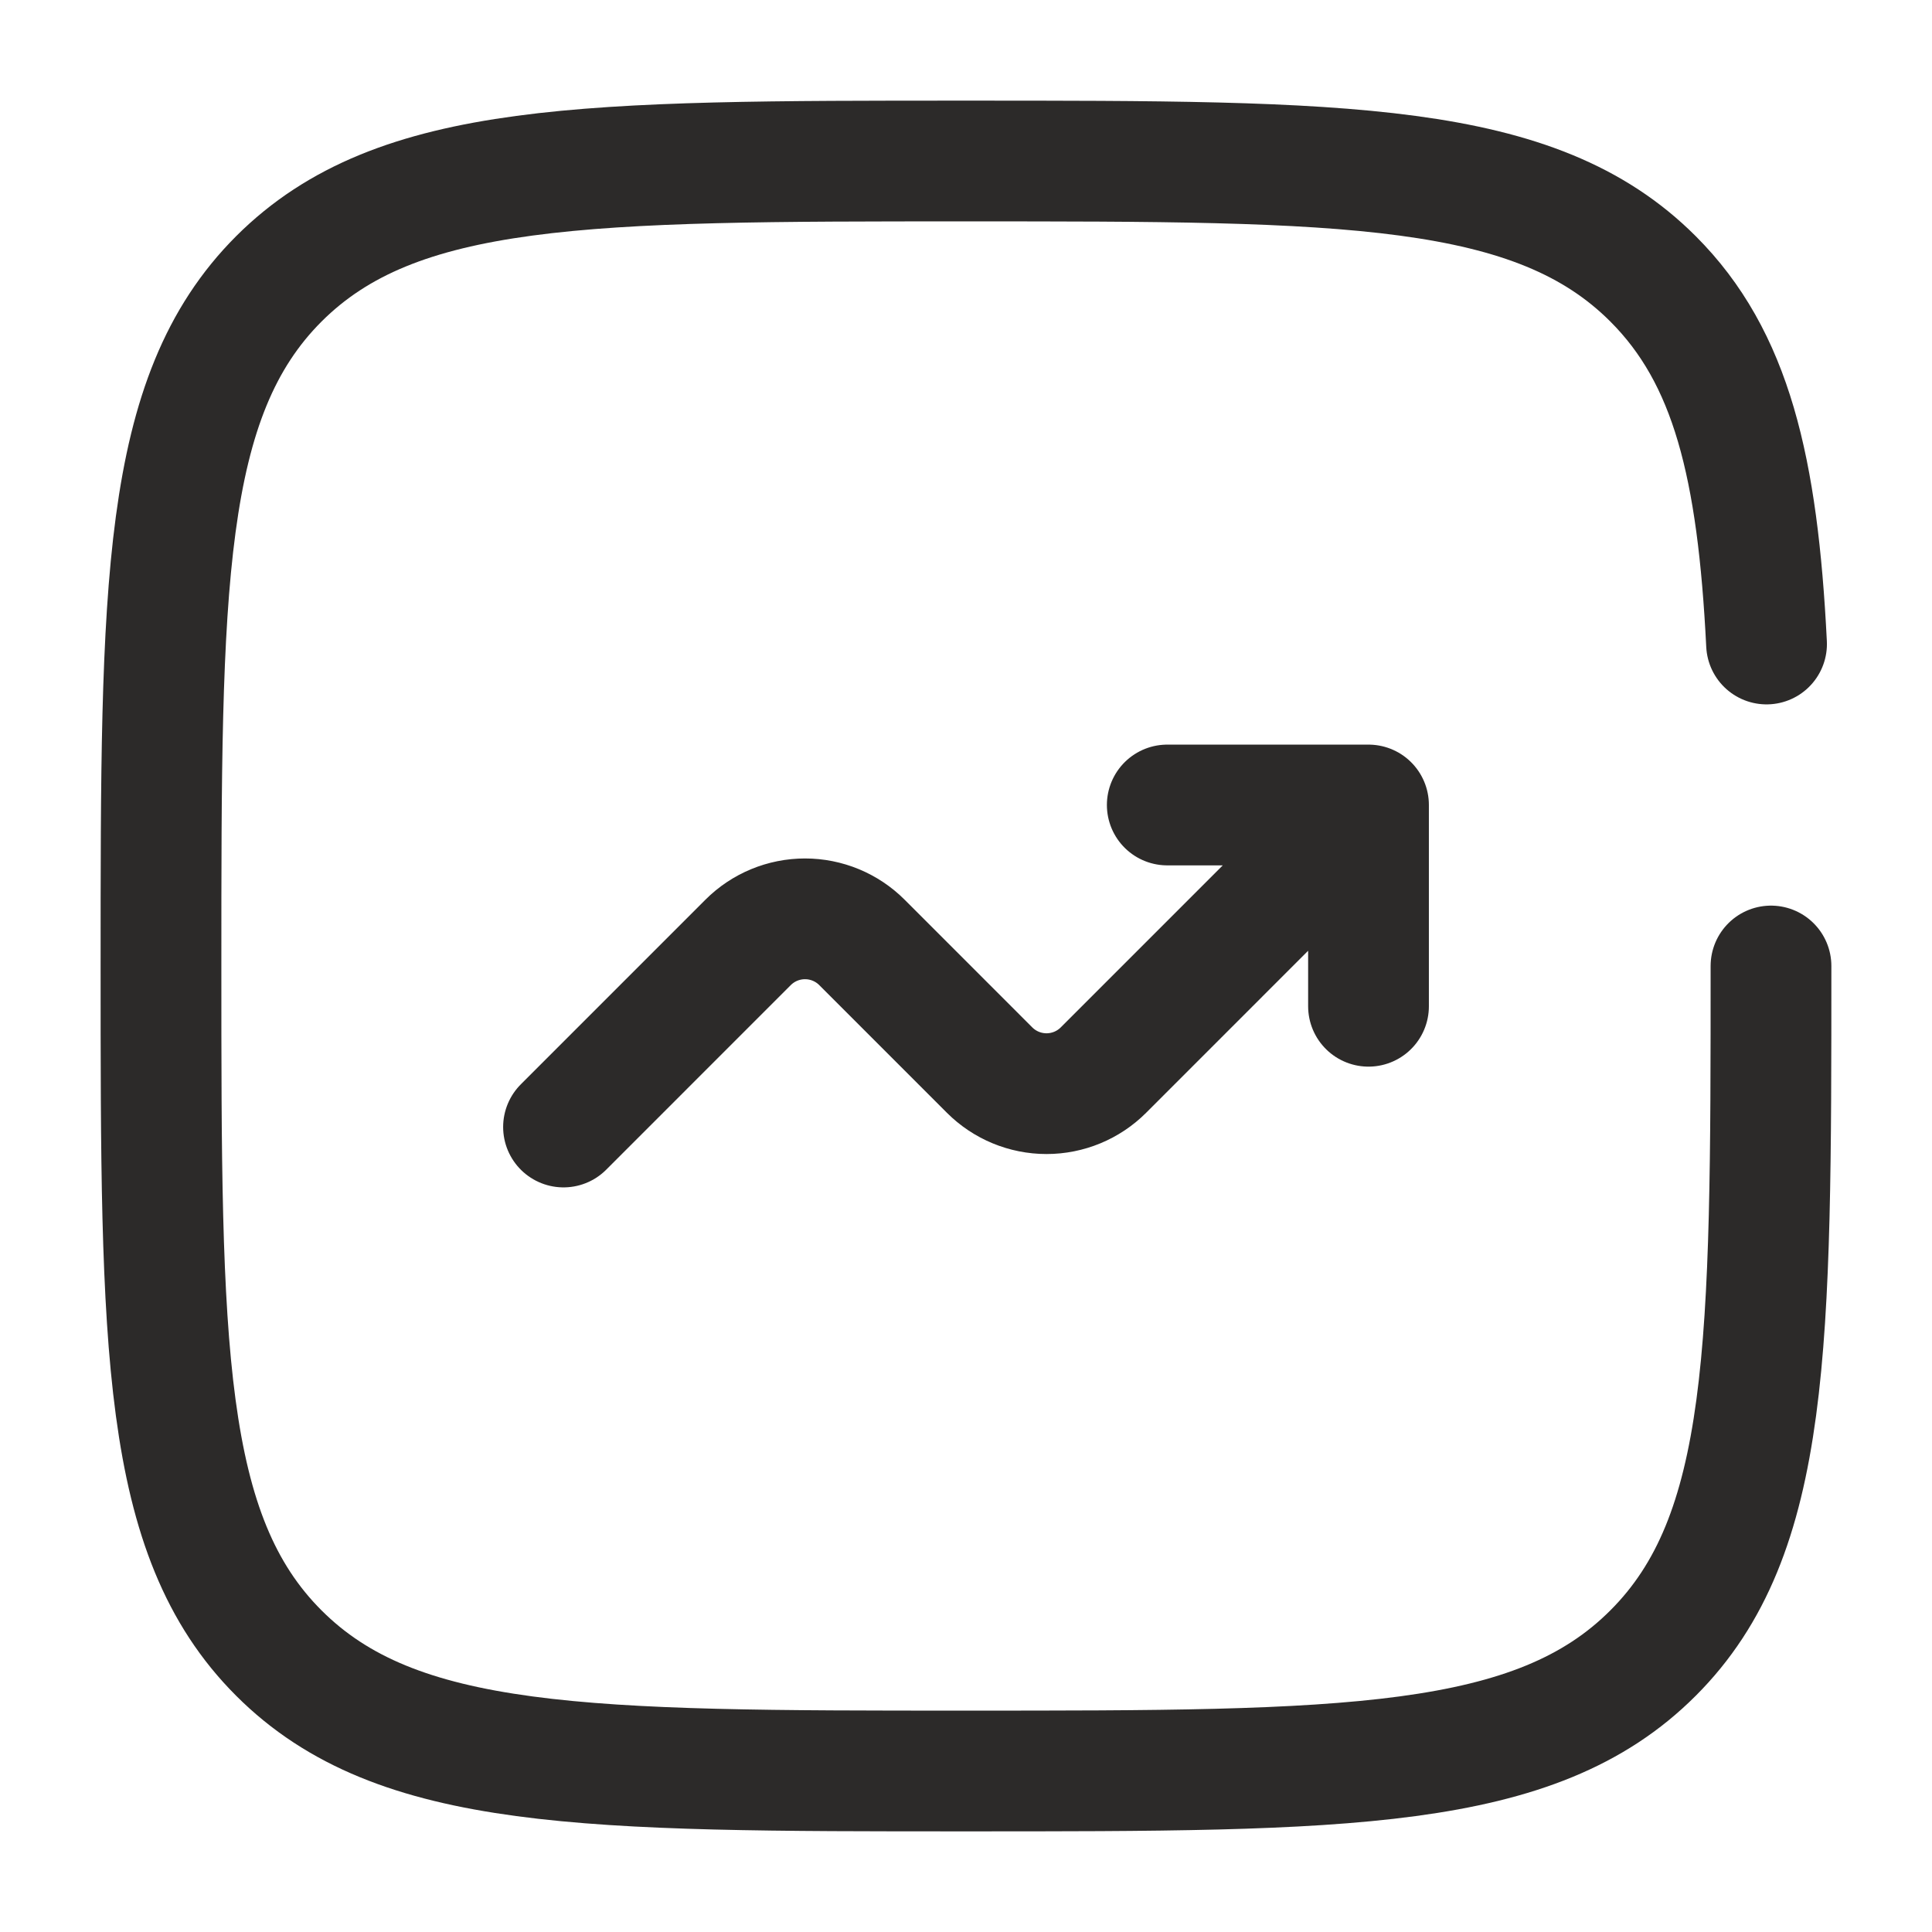
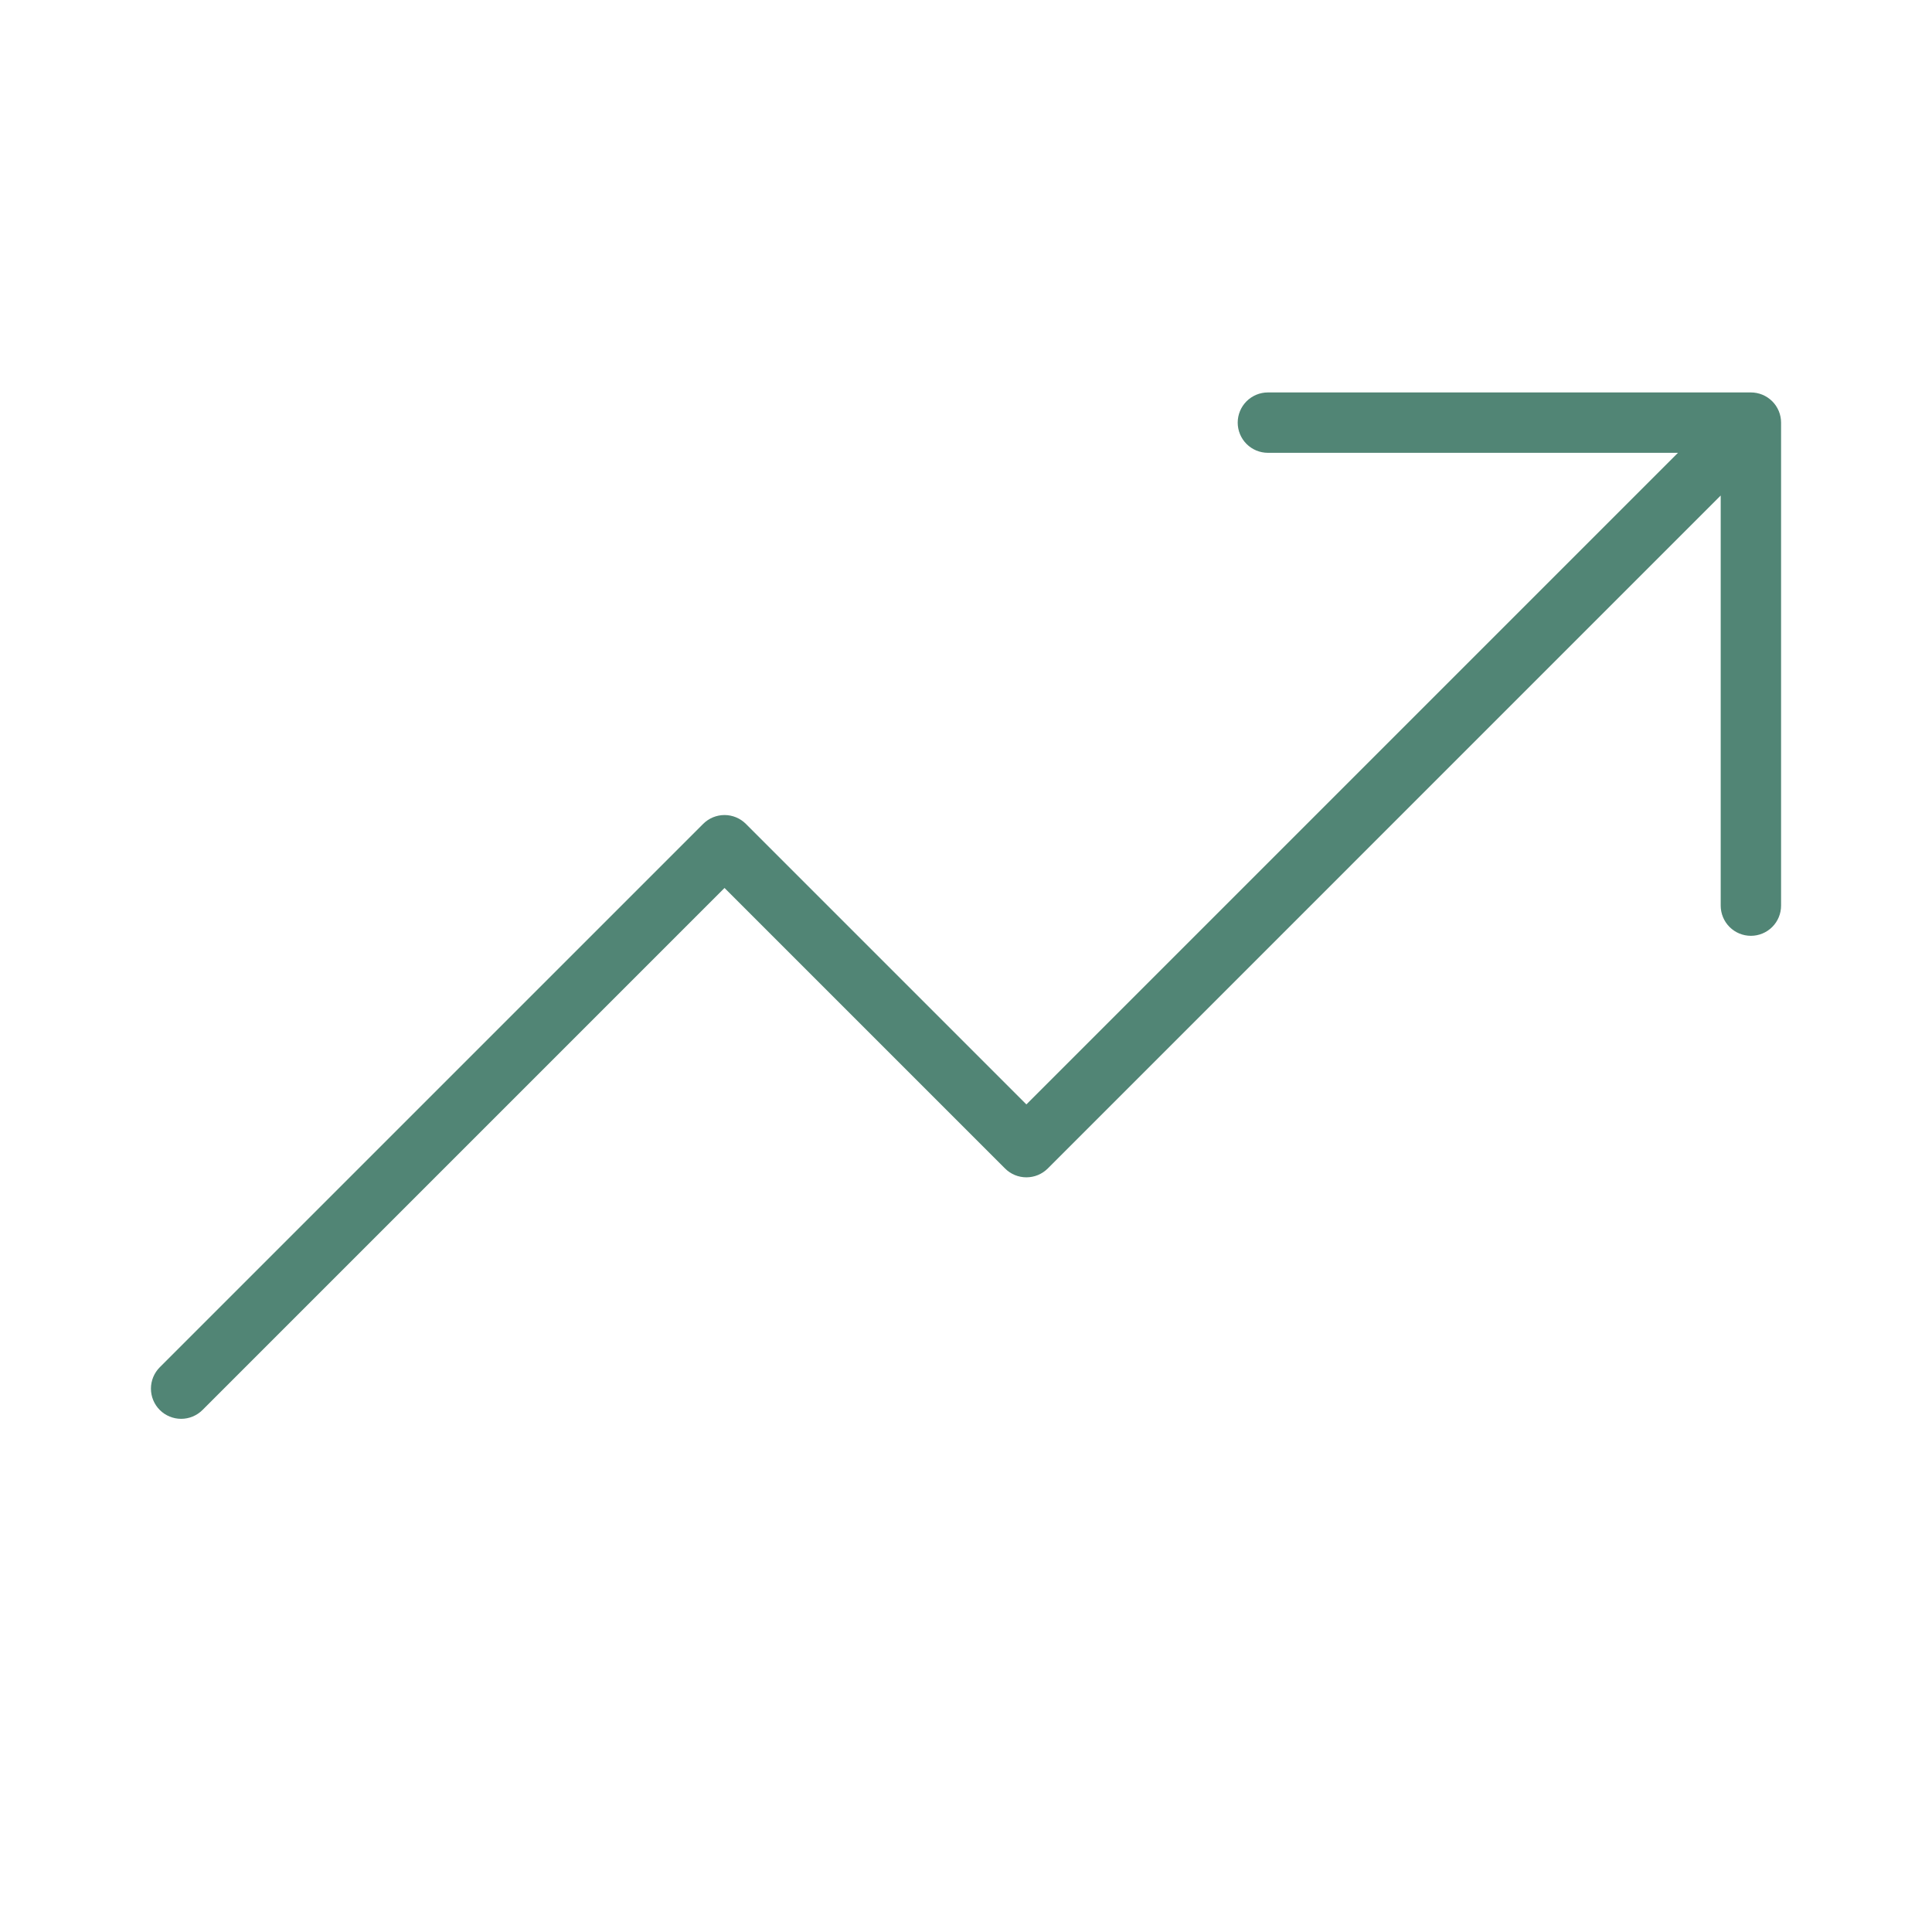
- <svg xmlns="http://www.w3.org/2000/svg" width="80" height="80" viewBox="0 0 80 80" fill="none">
-   <path d="M23.334 46.667L30.977 39.023C31.602 38.398 32.45 38.047 33.334 38.047C34.218 38.047 35.066 38.398 35.691 39.023L40.977 44.31C41.602 44.935 42.45 45.286 43.334 45.286C44.218 45.286 45.066 44.935 45.691 44.31L56.667 33.333M48.334 33.333H56.667V41.667" stroke="#2C2A29" stroke-width="5" stroke-linecap="round" stroke-linejoin="round" />
-   <path d="M73.333 40C73.333 55.713 73.333 63.57 68.449 68.45C63.573 73.333 55.713 73.333 39.999 73.333C24.286 73.333 16.429 73.333 11.546 68.45C6.666 63.573 6.666 55.713 6.666 40C6.666 24.287 6.666 16.43 11.546 11.547C16.433 6.667 24.286 6.667 39.999 6.667C55.713 6.667 63.569 6.667 68.449 11.547C71.696 14.793 72.783 19.357 73.149 26.667" stroke="#2C2A29" stroke-width="5" stroke-linecap="round" />
+ <svg xmlns="http://www.w3.org/2000/svg" width="120" height="120" viewBox="0 0 120 120" fill="none">
+   <path d="M110.626 26.25V56.25C110.626 56.747 110.429 57.224 110.077 57.576C109.725 57.928 109.248 58.125 108.751 58.125C108.254 58.125 107.777 57.928 107.425 57.576C107.074 57.224 106.876 56.747 106.876 56.25V30.778L65.078 72.577C64.903 72.751 64.697 72.889 64.469 72.984C64.241 73.078 63.997 73.126 63.751 73.126C63.505 73.126 63.261 73.078 63.033 72.984C62.805 72.889 62.599 72.751 62.425 72.577L45.001 55.153L12.578 87.577C12.226 87.928 11.749 88.126 11.251 88.126C10.754 88.126 10.276 87.928 9.924 87.577C9.573 87.225 9.375 86.748 9.375 86.25C9.375 85.752 9.573 85.275 9.924 84.923L43.675 51.173C43.849 50.999 44.055 50.861 44.283 50.766C44.511 50.672 44.755 50.623 45.001 50.623C45.247 50.623 45.491 50.672 45.719 50.766C45.947 50.861 46.154 50.999 46.328 51.173L63.751 68.597L104.223 28.125H78.751C78.254 28.125 77.777 27.927 77.425 27.576C77.074 27.224 76.876 26.747 76.876 26.25C76.876 25.753 77.074 25.276 77.425 24.924C77.777 24.573 78.254 24.375 78.751 24.375H108.751C109.248 24.375 109.725 24.573 110.077 24.924C110.429 25.276 110.626 25.753 110.626 26.25Z" fill="#518575" />
</svg>
